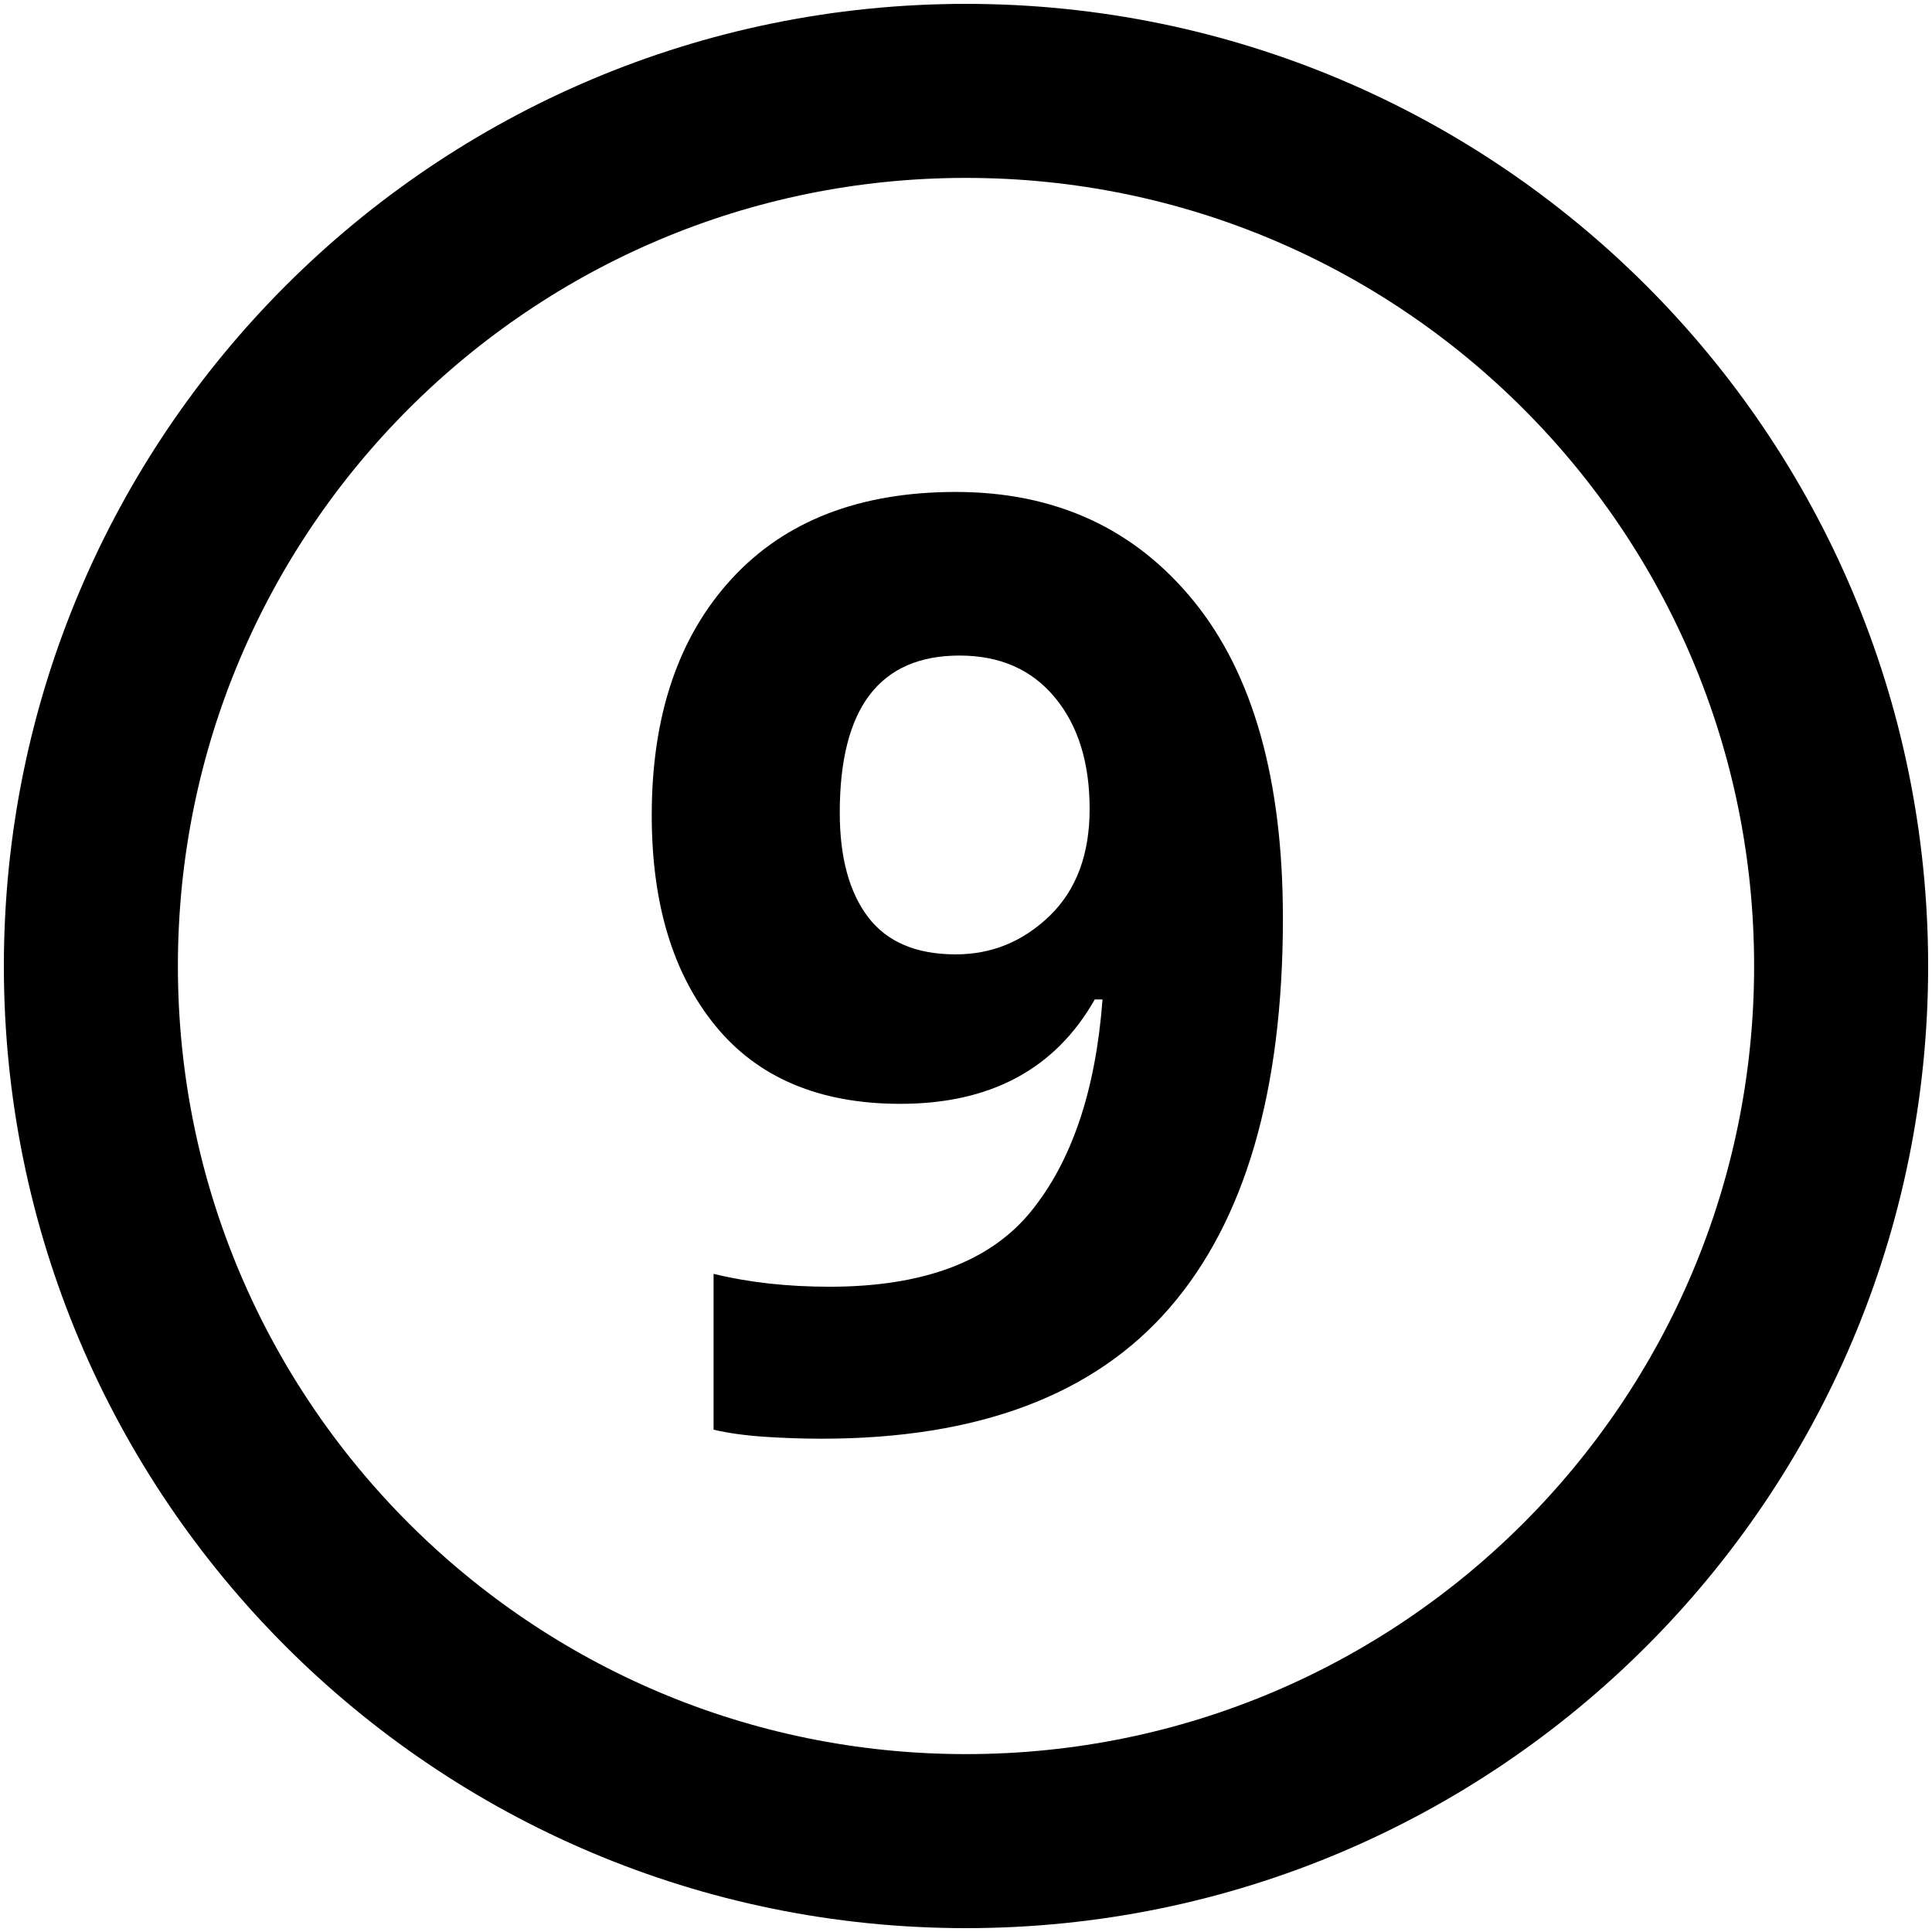
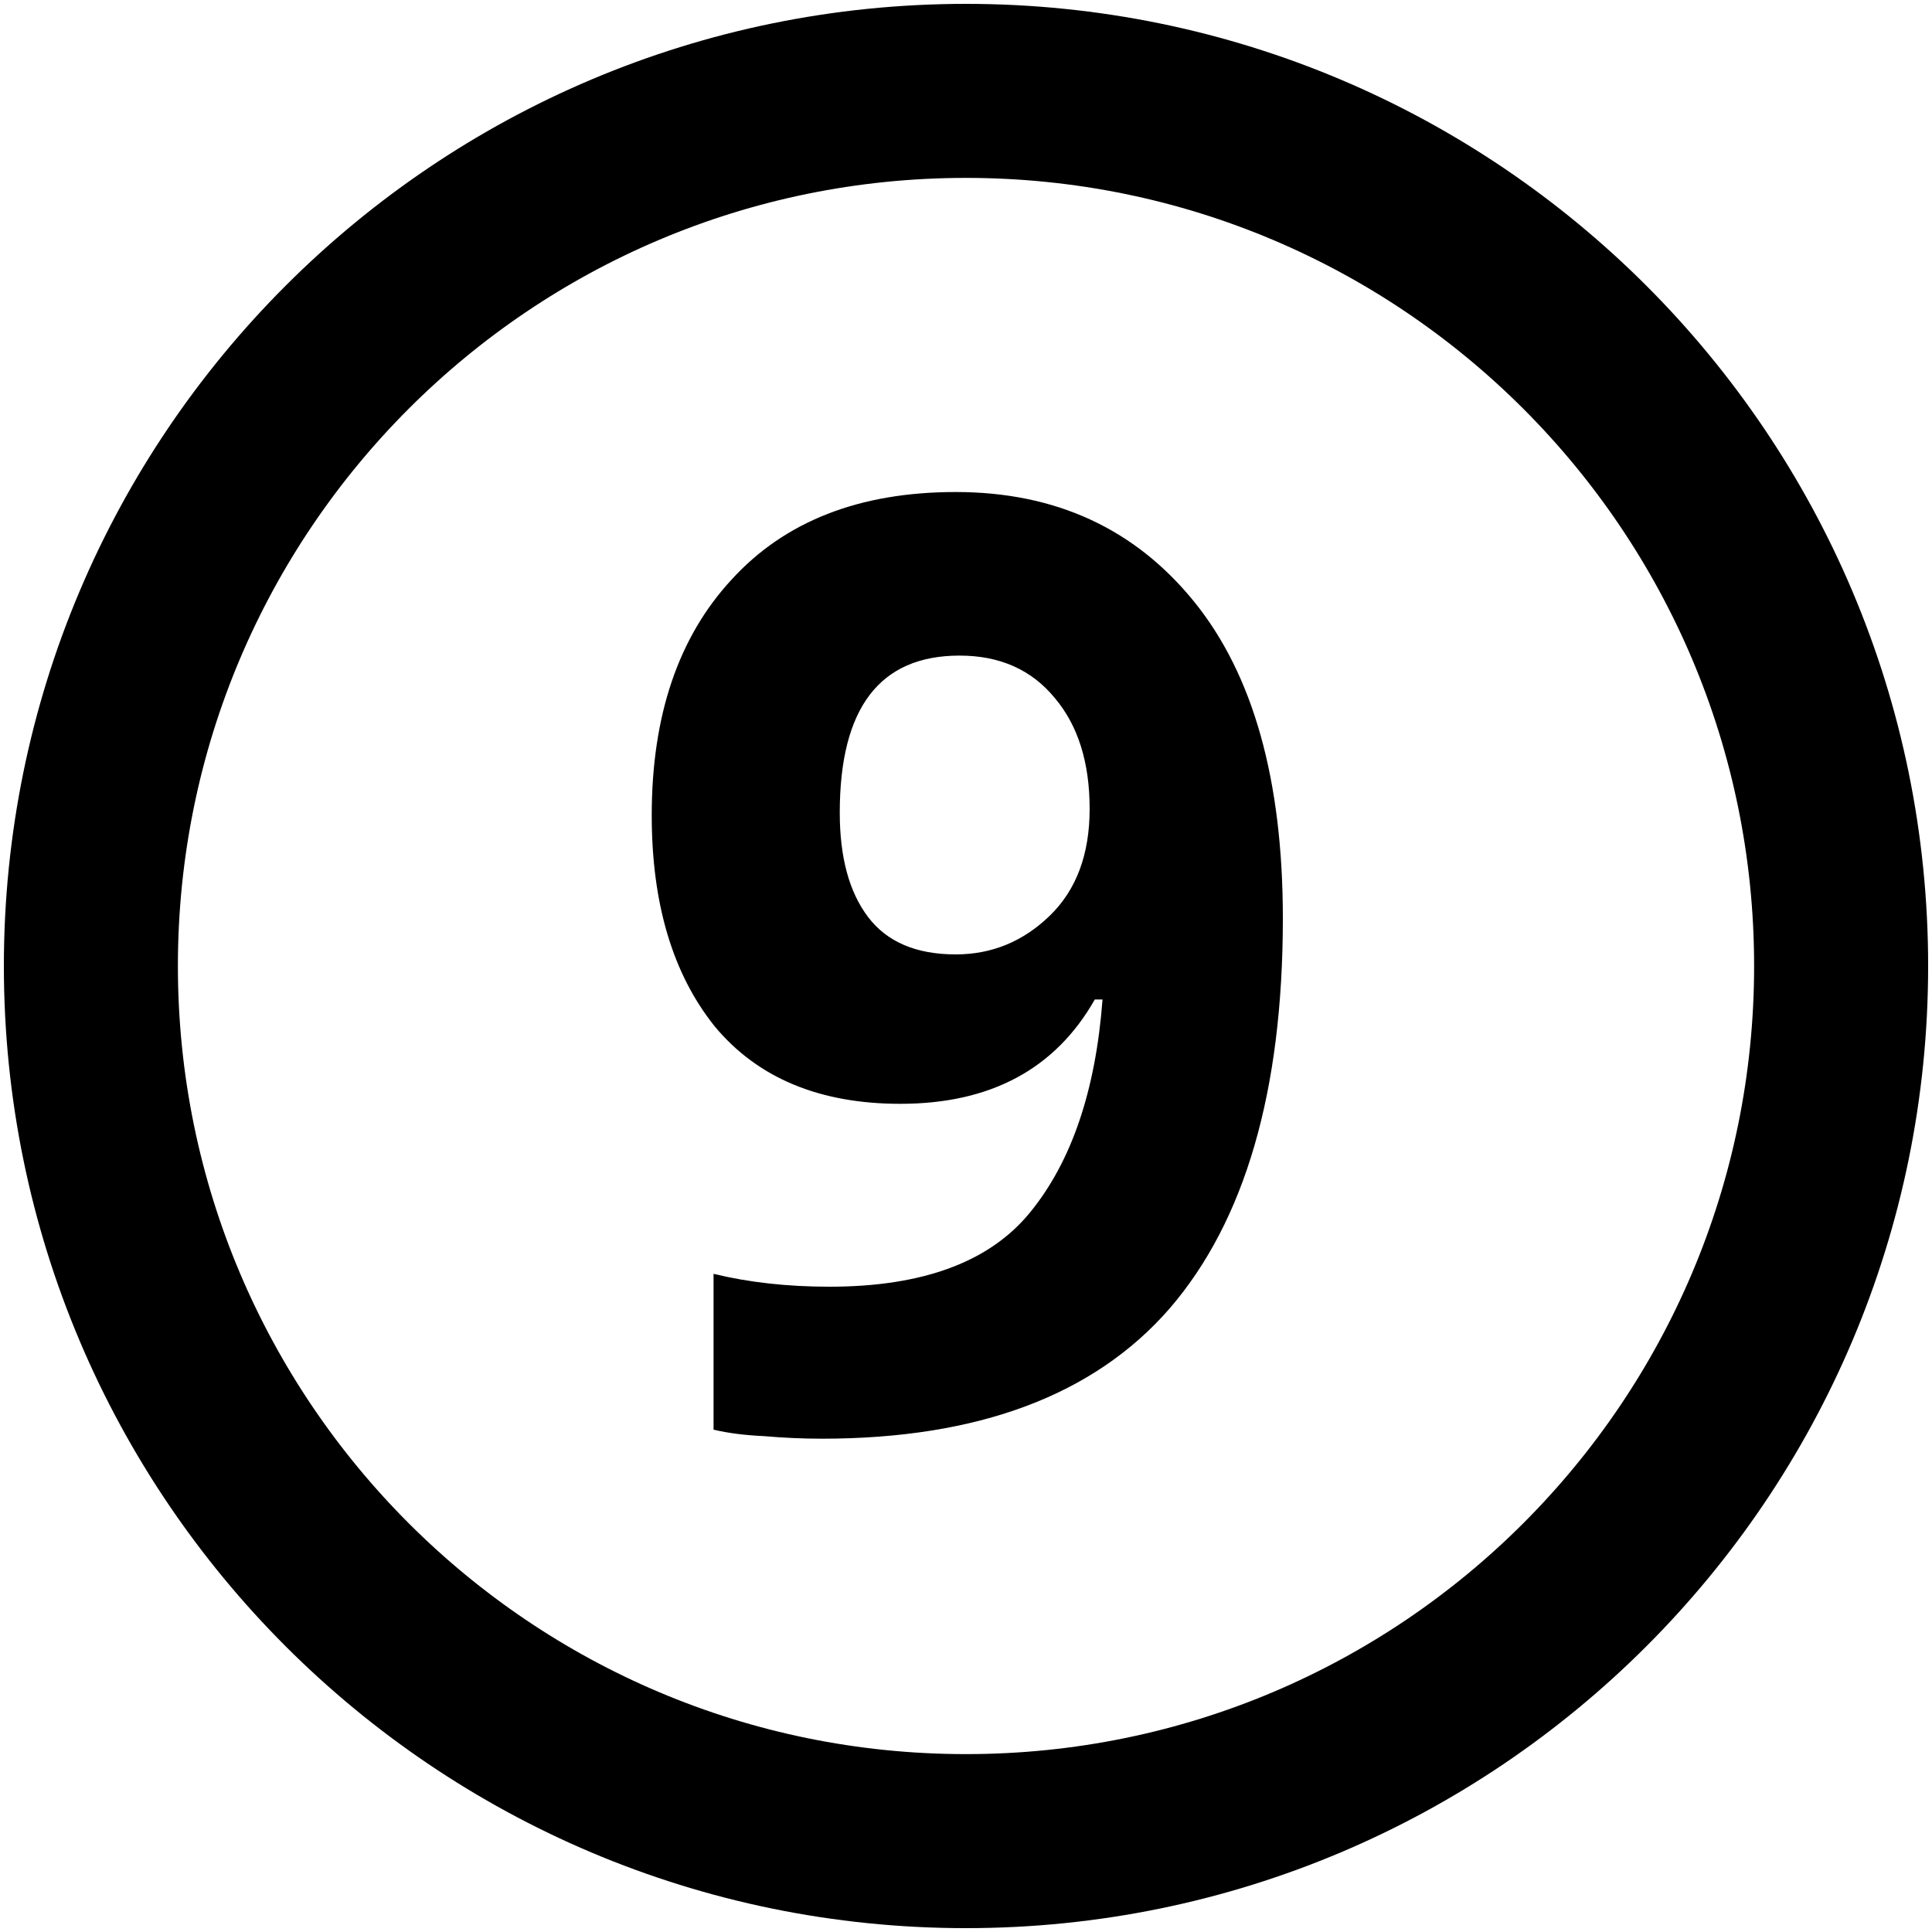
<svg xmlns="http://www.w3.org/2000/svg" width="1000" height="1000" viewBox="0 0 264.583 264.583" version="1.1" id="svg1">
  <defs id="defs1" />
  <circle style="fill:none;fill-opacity:1;stroke:#000000;stroke-width:23.833;stroke-dasharray:none;stroke-opacity:1" id="path3" mask="none" cx="132.292" cy="132.292" r="119.846" />
-   <text xml:space="preserve" style="font-style:normal;font-variant:normal;font-weight:bold;font-stretch:normal;font-size:176.389px;line-height:0.8;font-family:'Noto Sans Mono';-inkscape-font-specification:'Noto Sans Mono, Bold';font-variant-ligatures:normal;font-variant-caps:normal;font-variant-numeric:normal;font-variant-east-asian:normal;fill:#000000;fill-opacity:1;stroke:none;stroke-width:13.229;paint-order:markers stroke fill" x="79.551" y="195.263" id="text3">
-     <tspan id="tspan3" style="font-style:normal;font-variant:normal;font-weight:bold;font-stretch:normal;font-size:176.389px;font-family:'Noto Sans Mono';-inkscape-font-specification:'Noto Sans Mono, Bold';font-variant-ligatures:normal;font-variant-caps:normal;font-variant-numeric:normal;font-variant-east-asian:normal;fill:#000000;fill-opacity:1;stroke-width:13.229" x="79.551" y="195.263">9</tspan>
-   </text>
+   <path d="m 112.536,197.026 q -3.881,0 -7.938,-0.353 -3.881,-0.176 -6.879,-0.882 v -21.343 q 7.232,1.764 15.875,1.764 19.226,0 27.517,-10.231 8.467,-10.407 9.878,-29.104 h -1.058 q -8.114,14.288 -26.635,14.288 -16.581,0 -25.4,-10.583 -8.643,-10.76 -8.643,-28.928 0,-20.461 10.936,-32.279 10.936,-11.994 30.692,-11.994 20.461,0 32.632,14.993 12.171,14.993 12.171,43.392 0,35.454 -15.522,53.446 -15.522,17.815 -47.625,17.815 z m 18.344,-66.322 q 7.408,0 12.876,-5.292 5.468,-5.292 5.468,-14.64 0,-9.525 -4.763,-15.169 -4.763,-5.821 -13.053,-5.821 -16.404,0 -16.404,21.519 0,9.172 3.881,14.287 3.881,5.115 11.994,5.115 z" id="text3" style="font-weight:bold;font-size:176.389px;line-height:0.8;font-family:'Noto Sans Mono';-inkscape-font-specification:'Noto Sans Mono, Bold';fill:#000000;fill-opacity:1;stroke-width:13.229;paint-order:markers stroke fill" aria-label="9" />
</svg>
